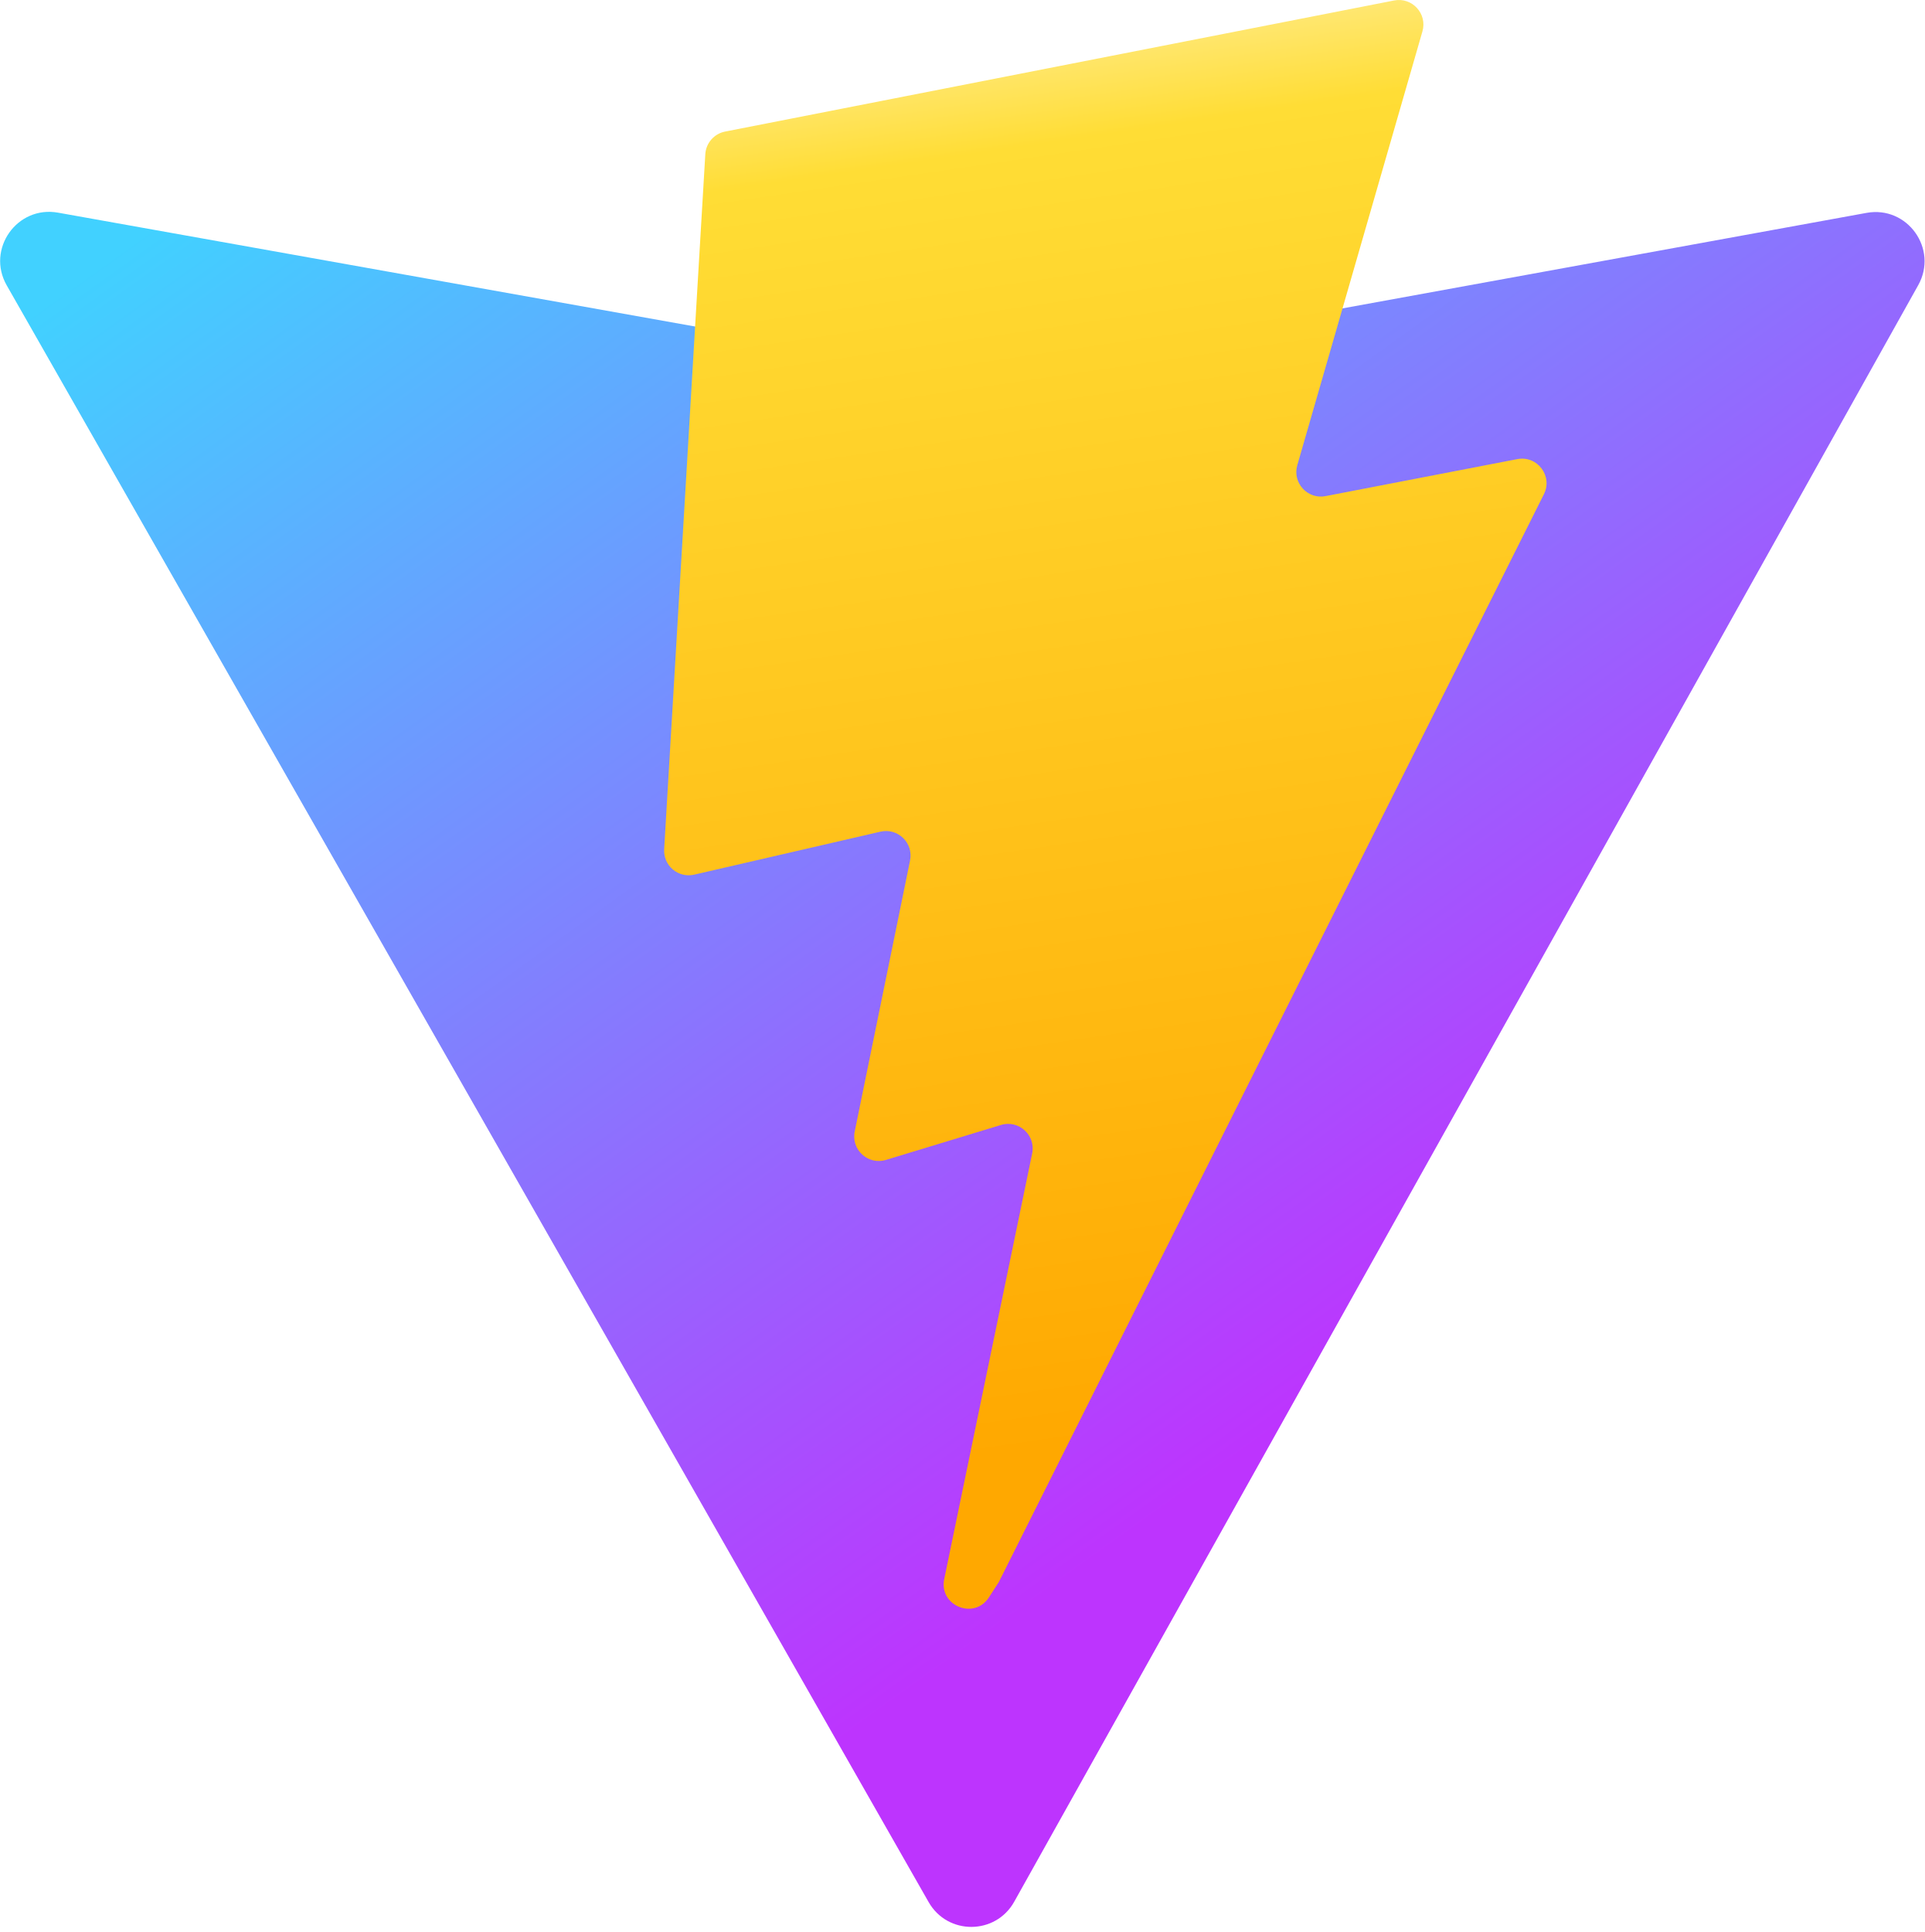
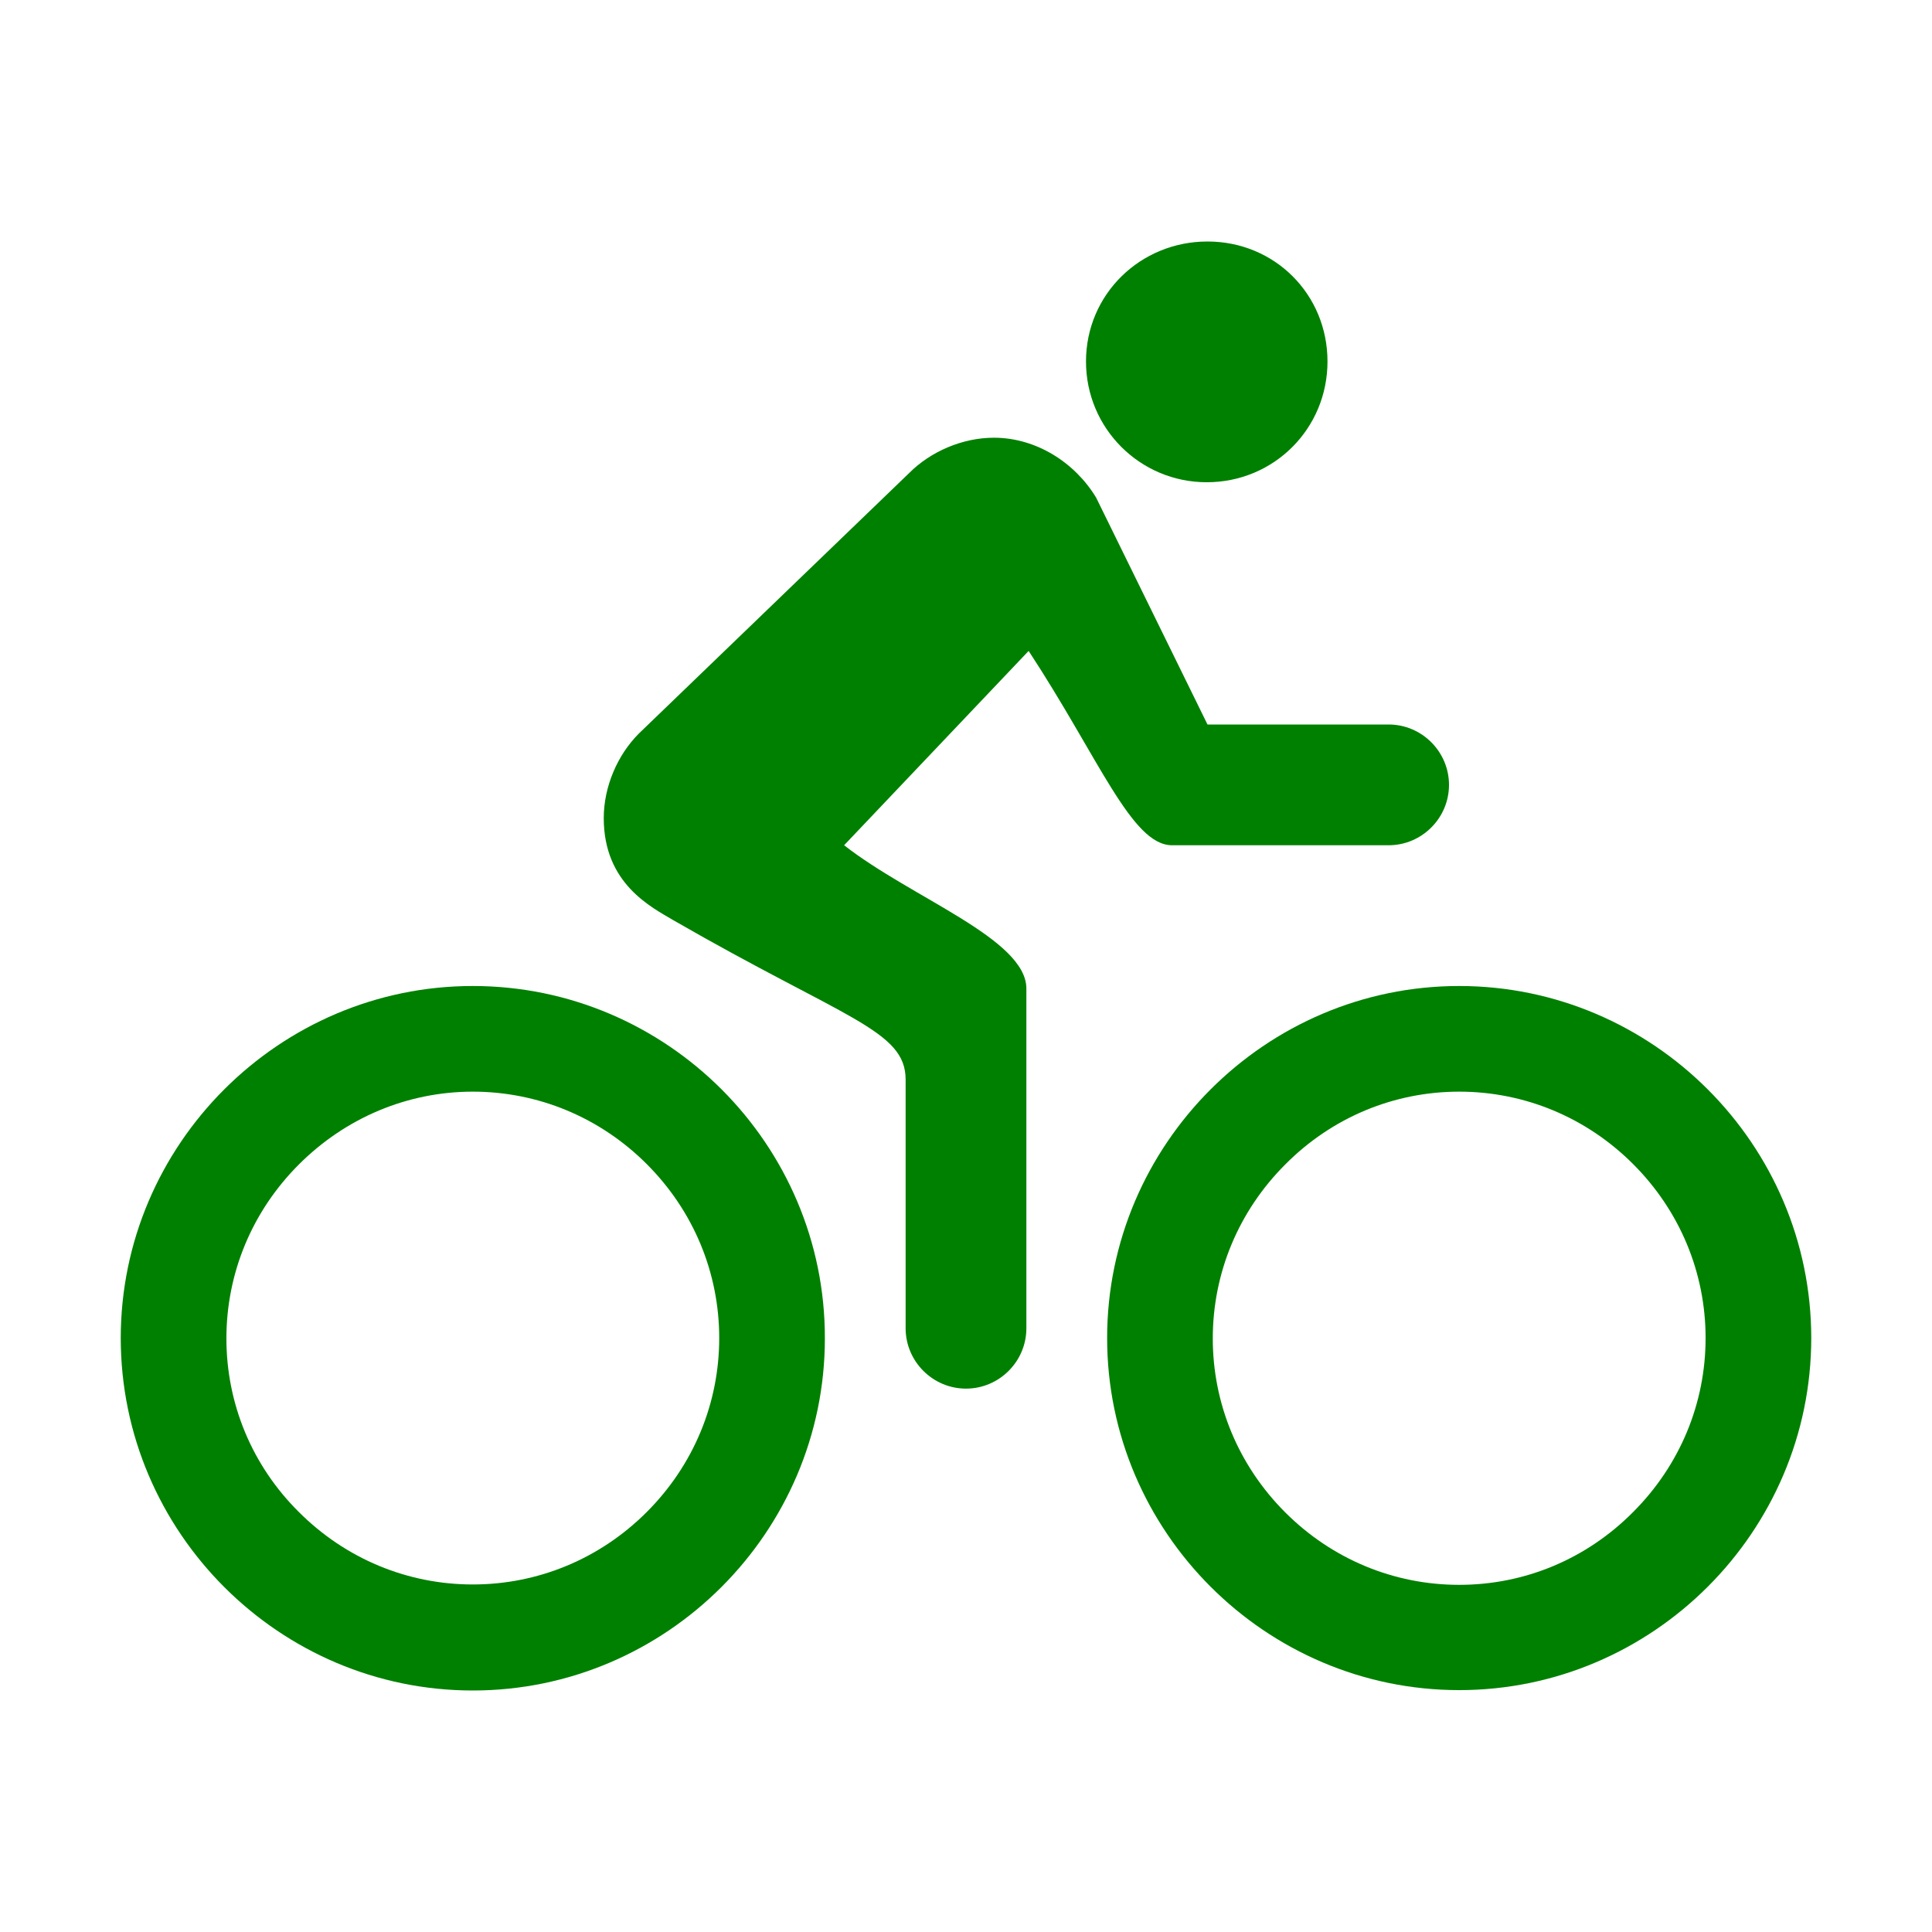
- <svg xmlns="http://www.w3.org/2000/svg" aria-hidden="true" role="img" class="iconify iconify--logos" width="31.88" height="32" preserveAspectRatio="xMidYMid meet" viewBox="0 0 256 257">
-   <defs>
-     <linearGradient id="IconifyId1813088fe1fbc01fb466" x1="-.828%" x2="57.636%" y1="7.652%" y2="78.411%">
-       <stop offset="0%" stop-color="#41D1FF" />
-       <stop offset="100%" stop-color="#BD34FE" />
-     </linearGradient>
-     <linearGradient id="IconifyId1813088fe1fbc01fb467" x1="43.376%" x2="50.316%" y1="2.242%" y2="89.03%">
-       <stop offset="0%" stop-color="#FFEA83" />
-       <stop offset="8.333%" stop-color="#FFDD35" />
-       <stop offset="100%" stop-color="#FFA800" />
-     </linearGradient>
-   </defs>
-   <path fill="url(#IconifyId1813088fe1fbc01fb466)" d="M255.153 37.938L134.897 252.976c-2.483 4.44-8.862 4.466-11.382.048L.875 37.958c-2.746-4.814 1.371-10.646 6.827-9.67l120.385 21.517a6.537 6.537 0 0 0 2.322-.004l117.867-21.483c5.438-.991 9.574 4.796 6.877 9.62Z" />
-   <path fill="url(#IconifyId1813088fe1fbc01fb467)" d="M185.432.063L96.44 17.501a3.268 3.268 0 0 0-2.634 3.014l-5.474 92.456a3.268 3.268 0 0 0 3.997 3.378l24.777-5.718c2.318-.535 4.413 1.507 3.936 3.838l-7.361 36.047c-.495 2.426 1.782 4.5 4.151 3.78l15.304-4.649c2.372-.72 4.652 1.36 4.15 3.788l-11.698 56.621c-.732 3.542 3.979 5.473 5.943 2.437l1.313-2.028l72.516-144.72c1.215-2.423-.88-5.186-3.54-4.672l-25.505 4.922c-2.396.462-4.435-1.77-3.759-4.114l16.646-57.705c.677-2.35-1.37-4.583-3.769-4.113Z" />
+ <svg xmlns="http://www.w3.org/2000/svg" version="1.1" width="32" height="32" fill="green" x="0px" y="0px" viewBox="0 0 512 512" enable-background="new 0 0 512 512" xml:space="preserve">
+   <g>
+     <g>
+       <path d="M125.3,289.3c17.3,0,33.7,6.8,46.1,19.2c12.4,12.4,19.2,28.8,19.2,46.1c0,17.3-6.8,33.7-19.2,46.1    c-12.4,12.4-28.8,19.2-46.1,19.2c-17.3,0-33.7-6.8-46.1-19.2C66.8,388.4,60,372,60,354.7c0-17.3,6.8-33.7,19.2-46.1    C91.6,296.2,108,289.3,125.3,289.3 M125.3,261.3c-51.3,0-93.3,42-93.3,93.3C32,406,74,448,125.3,448c51.3,0,93.3-42,93.3-93.3    C218.7,303.3,176.7,261.3,125.3,261.3L125.3,261.3z" />
+       <path d="M319.8,127.8c17.8,0,32-14.2,32-32C351.8,78,337.8,64,320,64c-17.8,0-32.2,14-32.2,31.8    C287.8,113.5,302.1,127.8,319.8,127.8z" />
+       <path d="M386.7,289.3c17.3,0,33.7,6.8,46.1,19.2c12.4,12.4,19.2,28.8,19.2,46.1c0,17.3-6.8,33.7-19.2,46.1    C420.4,413.2,404,420,386.7,420c-17.3,0-33.7-6.8-46.1-19.2c-12.4-12.4-19.2-28.8-19.2-46.1c0-17.3,6.8-33.7,19.2-46.1    C352.9,296.2,369.3,289.3,386.7,289.3 M386.7,261.3c-51.3,0-93.3,42-93.3,93.3c0,51.3,42,93.3,93.3,93.3c51.3,0,93.3-42,93.3-93.3    C480,303.3,438,261.3,386.7,261.3L386.7,261.3z" />
+     </g>
+     <path d="M368,192h-48l-29.5-60.1c-5.6-9.3-15.9-15.9-27.1-15.9c-8.4,0-16.8,3.7-22.4,9.3l-71.7,69.1c-5.6,5.6-9.3,14-9.3,22.4   c0,17.4,12.6,23.6,18.5,27.1C224,270.1,240,273,240,286.1c0,13.1,0,65.9,0,65.9c0,8.8,7.2,16,16,16c8.8,0,16-7.2,16-16   c0,0,0-76.8,0-90s-30.4-24-48.3-38l48.9-51.5c18.7,28.5,27.3,51.5,38,51.5c10.7,0,57.4,0,57.4,0c8.8,0,16-7.2,16-16   S376.8,192,368,192z" />
+   </g>
</svg>
